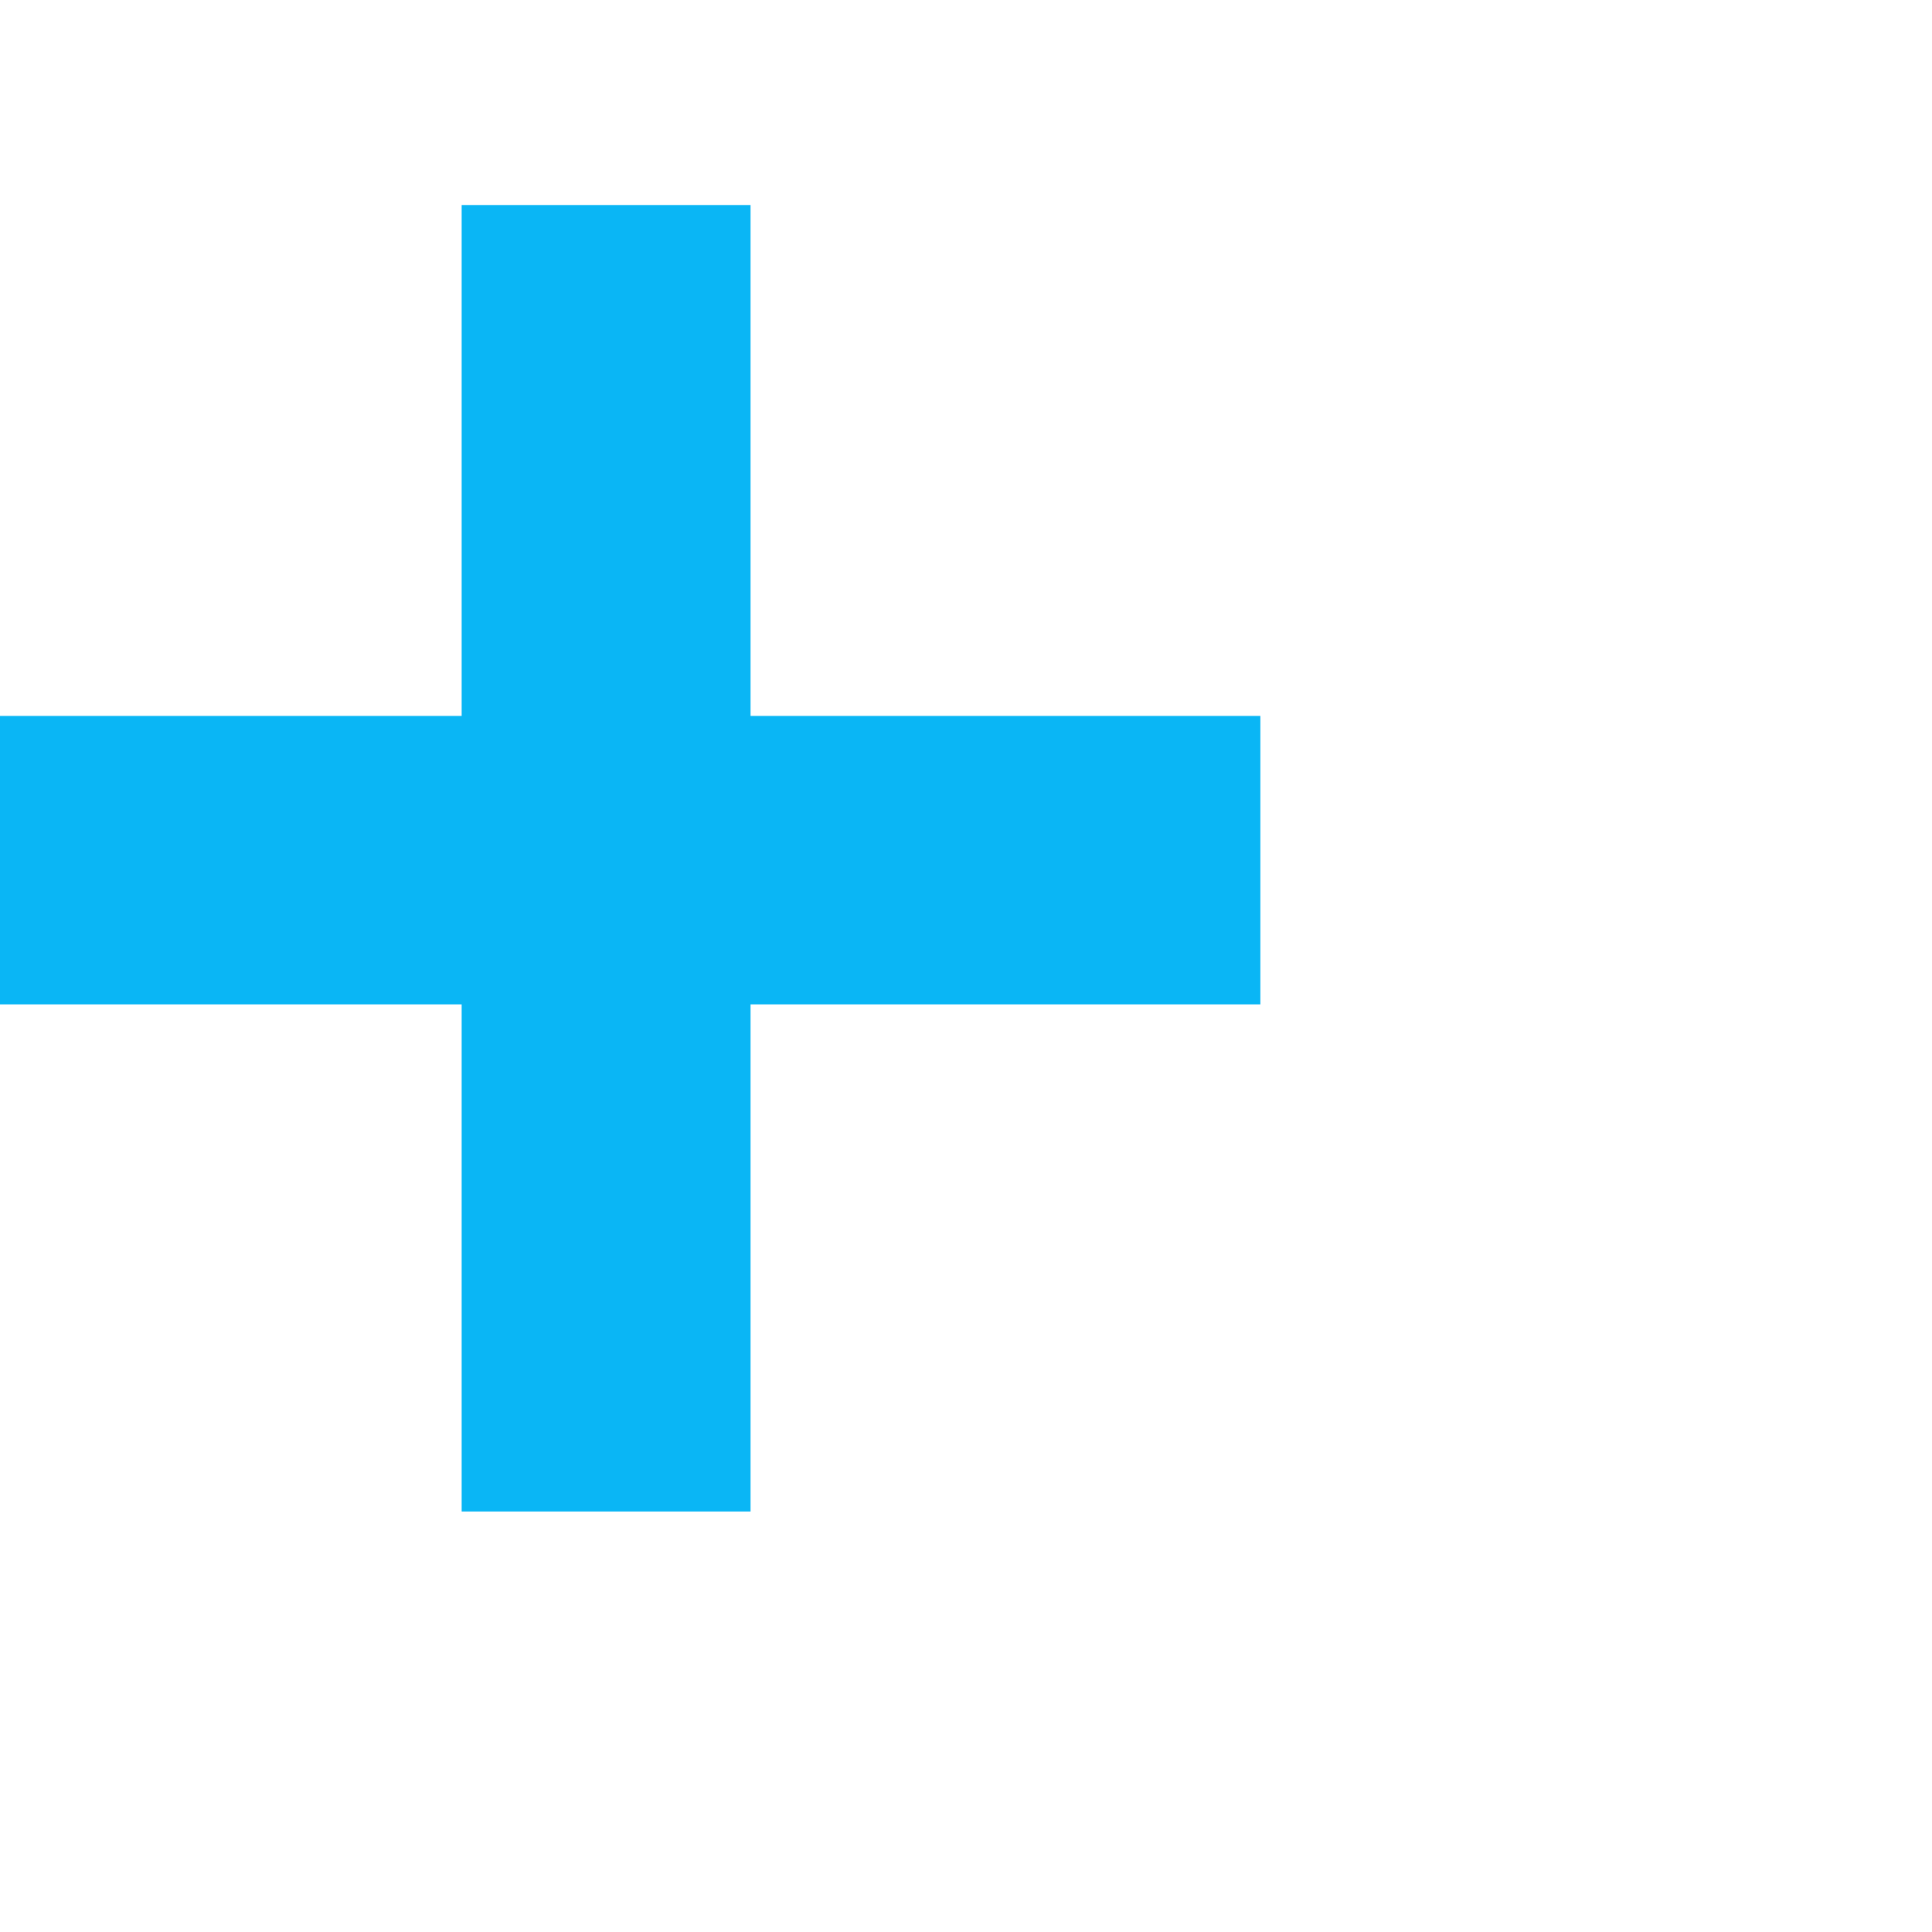
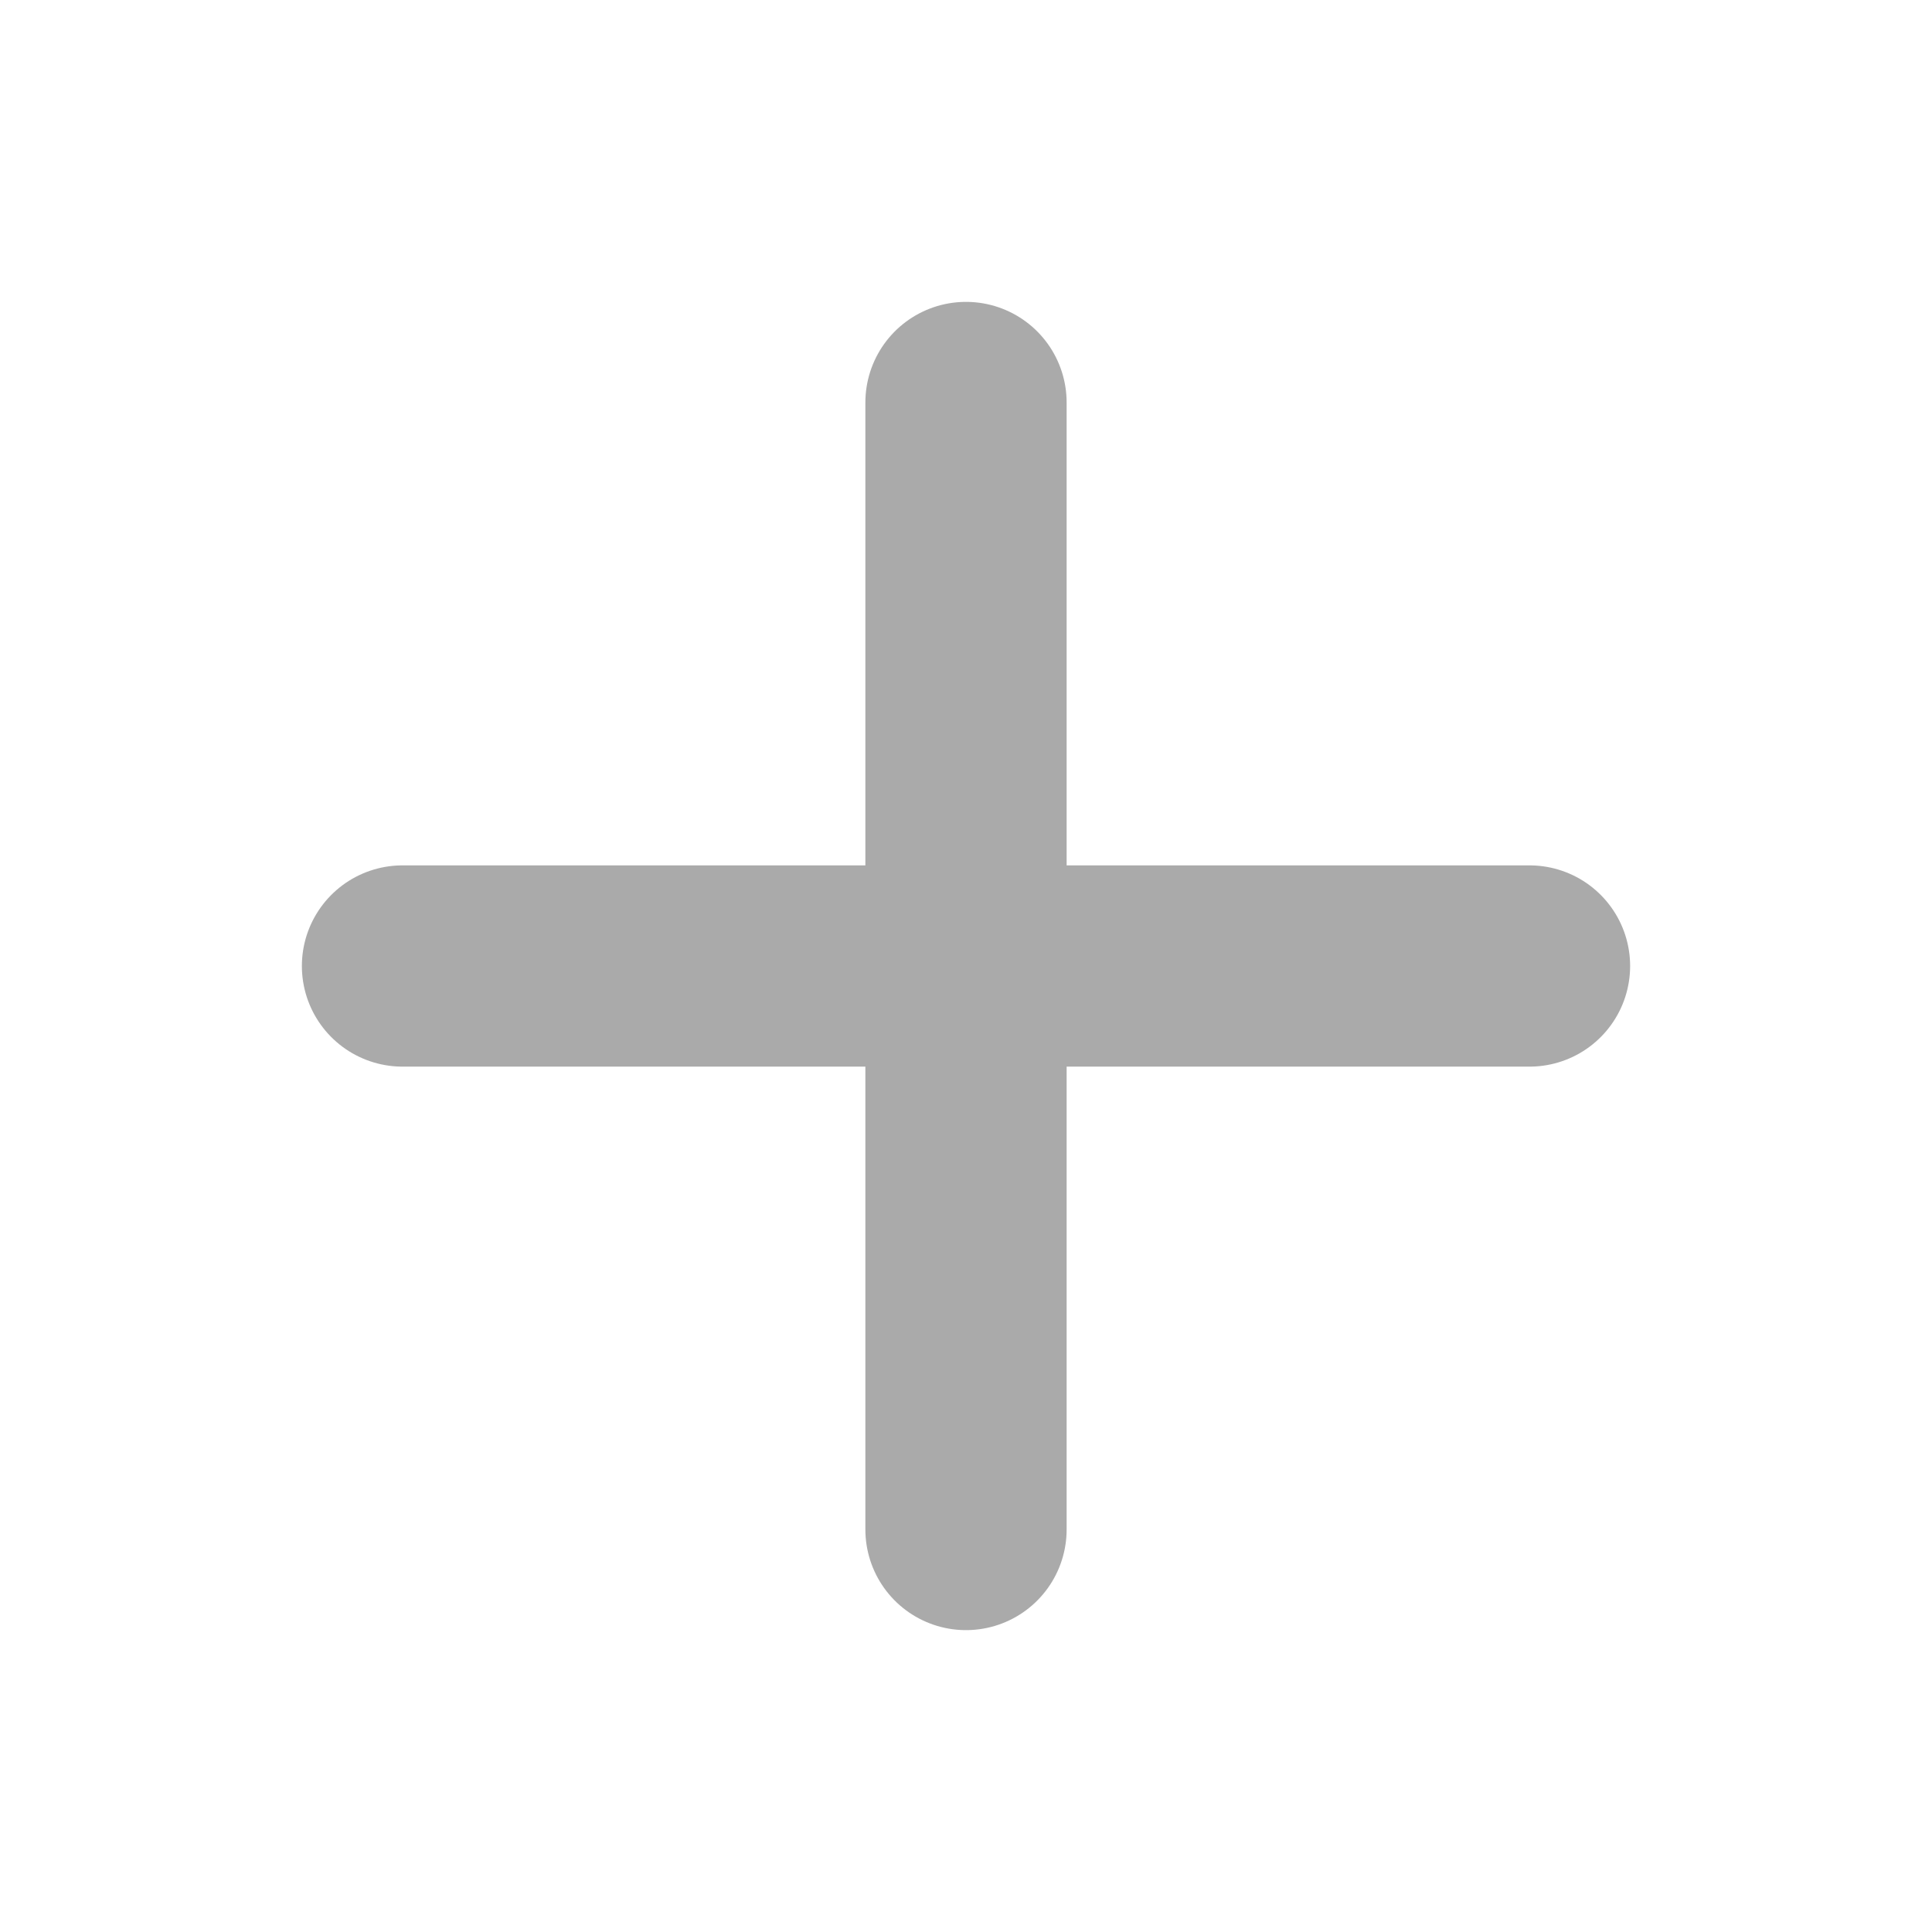
- <svg xmlns="http://www.w3.org/2000/svg" viewBox="0 0 16 16" version="1.1" id="svg6" width="16" height="16">
-   <defs id="defs3051">
-     <style type="text/css" id="current-color-scheme">
-       .ColorScheme-Text {
-         color:#4d4d4d;
-       }
-       </style>
-   </defs>
-   <g id="layer1">
-     <text xml:space="preserve" style="font-style:normal;font-variant:normal;font-weight:600;font-stretch:normal;font-size:22.348px;line-height:1.25;font-family:'Montserrat Alternates';-inkscape-font-specification:'Montserrat Alternates Semi-Bold';letter-spacing:0px;word-spacing:0px;fill:#0ab6f5;fill-opacity:1;stroke:none;stroke-width:0.559;" x="-1.369" y="15.012" id="text15" transform="scale(1.00078,0.9992209)">
-       <tspan id="tspan13" x="-1.369" y="15.012" style="font-style:normal;font-variant:normal;font-weight:600;font-stretch:normal;font-family:'Montserrat Alternates';-inkscape-font-specification:'Montserrat Alternates Semi-Bold';fill:#0ab6f5;fill-opacity:1;stroke-width:0.559;">+</tspan>
-     </text>
-   </g>
+ <svg xmlns="http://www.w3.org/2000/svg" viewBox="0 0 24 24" width="24" height="24">
+   <line x1="12" y1="5" x2="12" y2="19" style="stroke:#AAAAAA;stroke-width:2.5;stroke-linecap:round" />
+   <line x1="5" y1="12" x2="19" y2="12" style="stroke:#AAAAAA;stroke-width:2.5;stroke-linecap:round" />
</svg>
